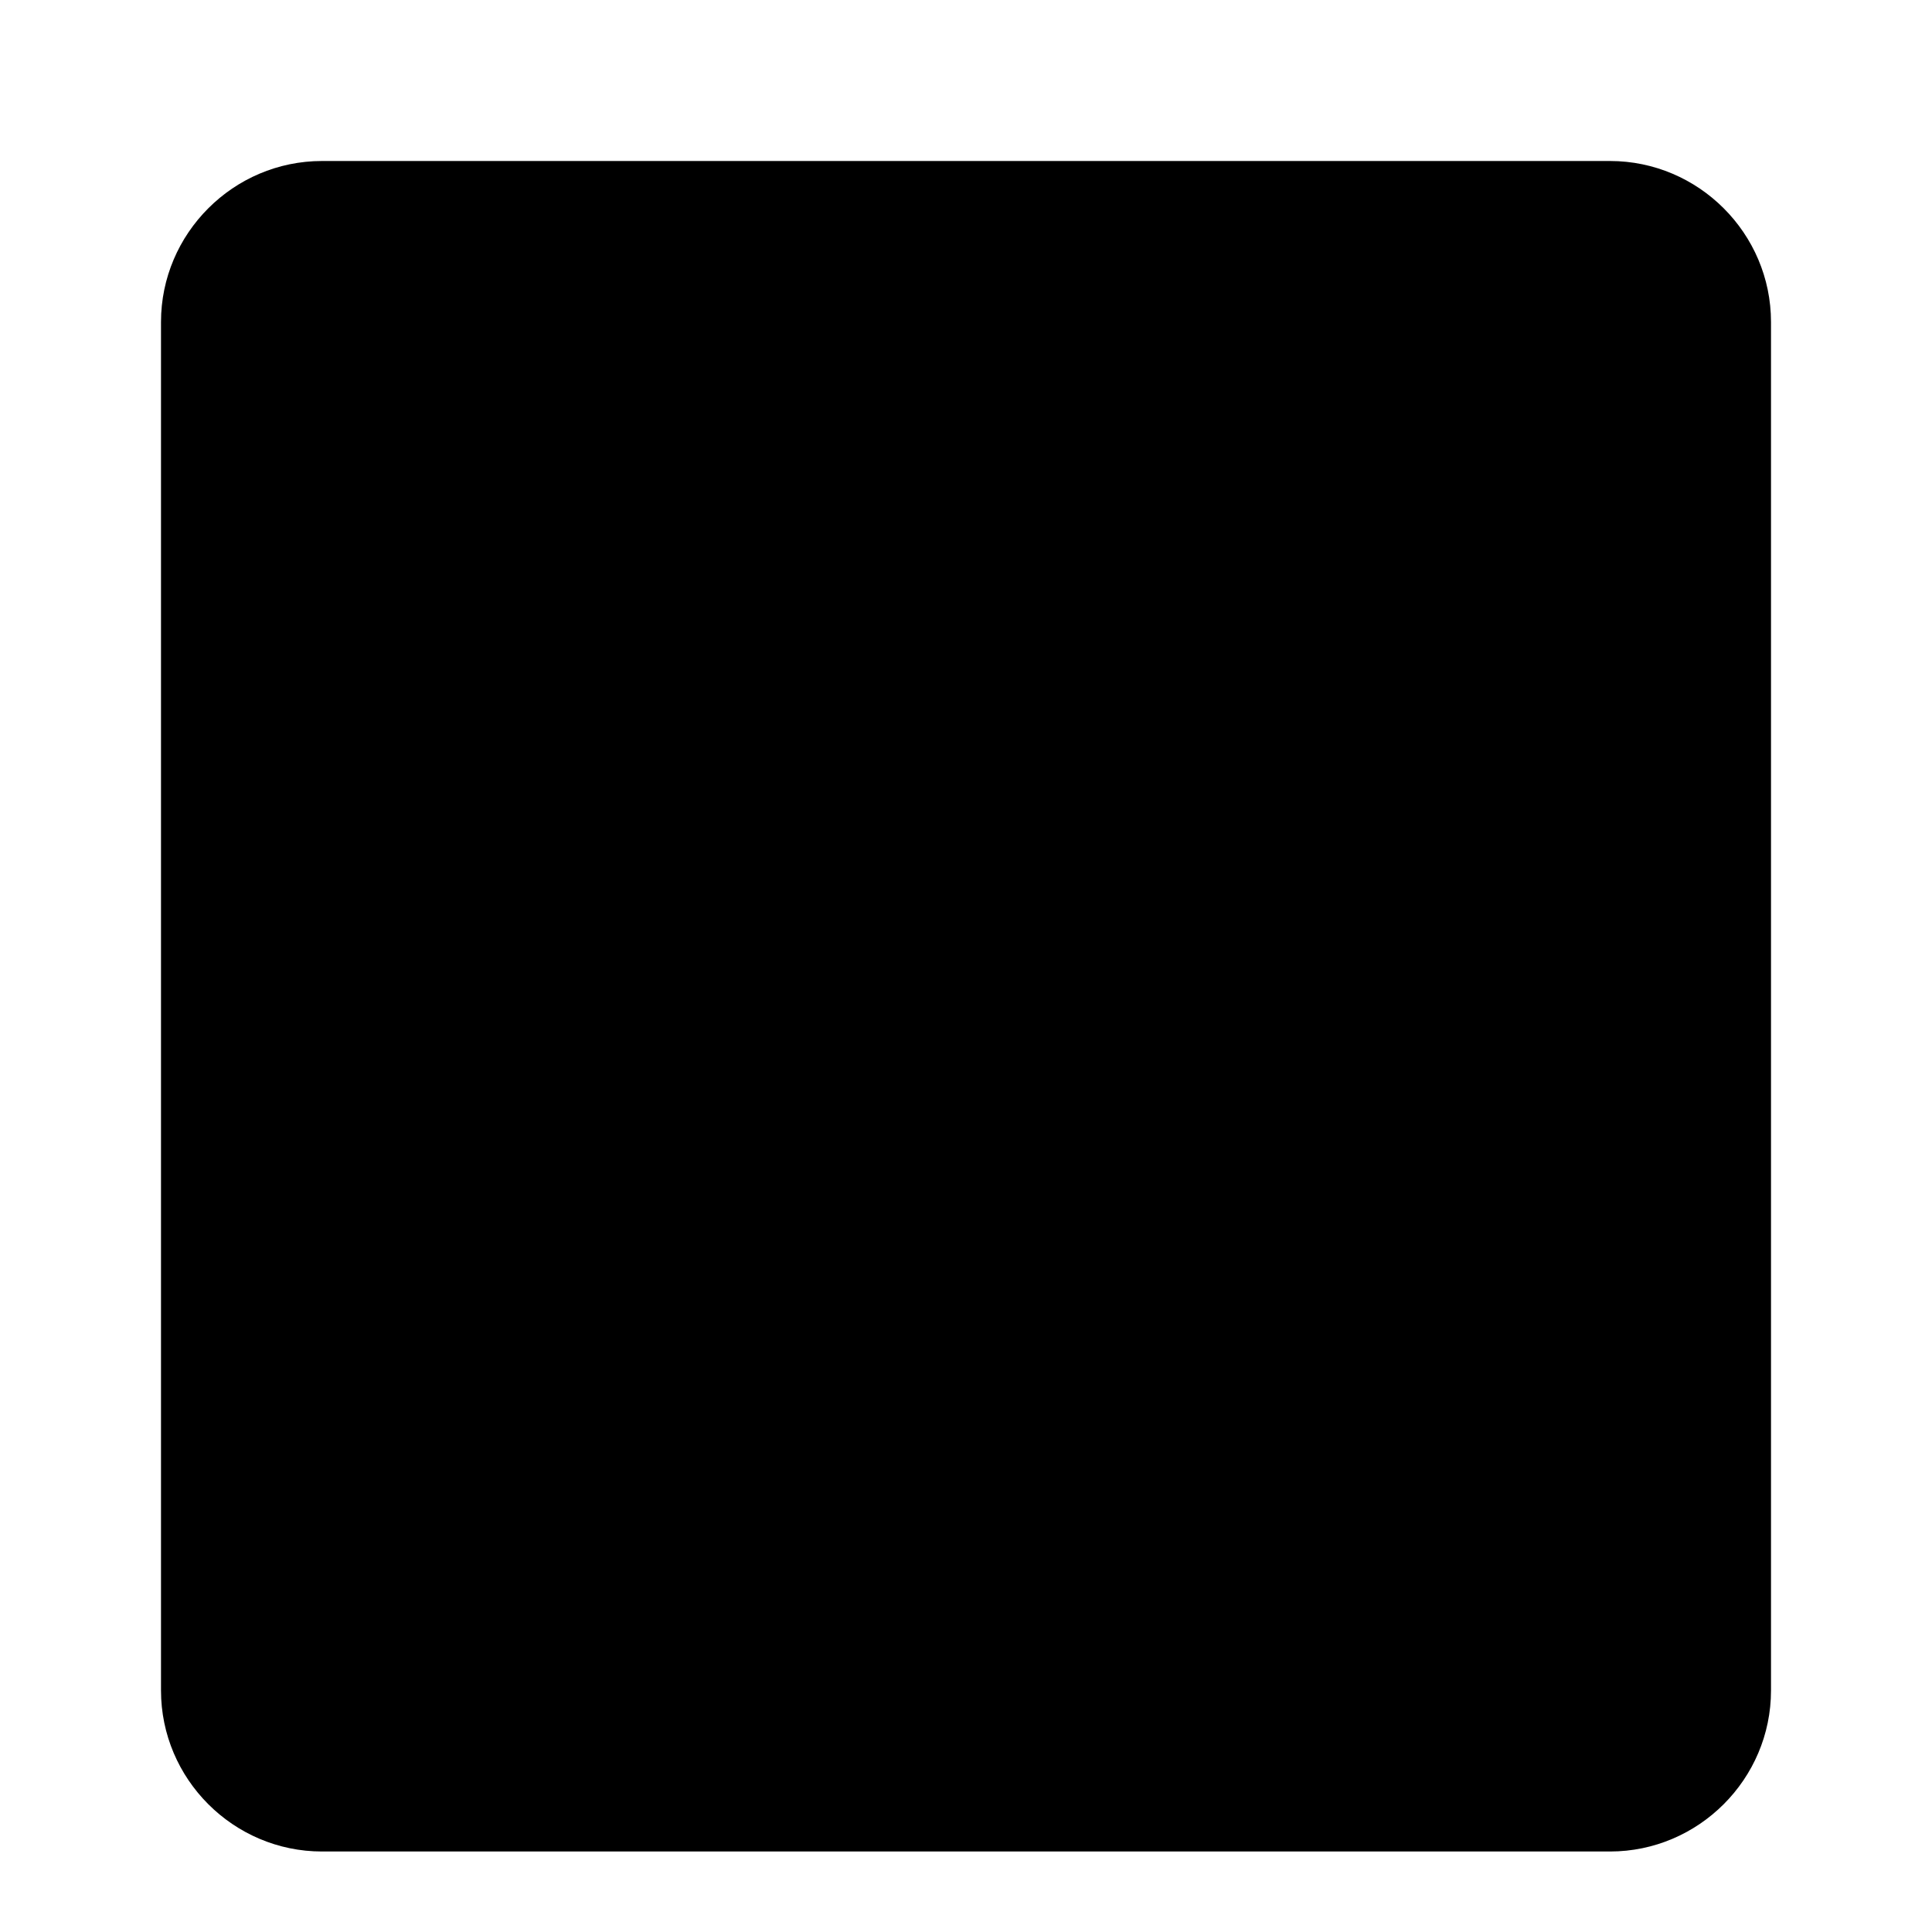
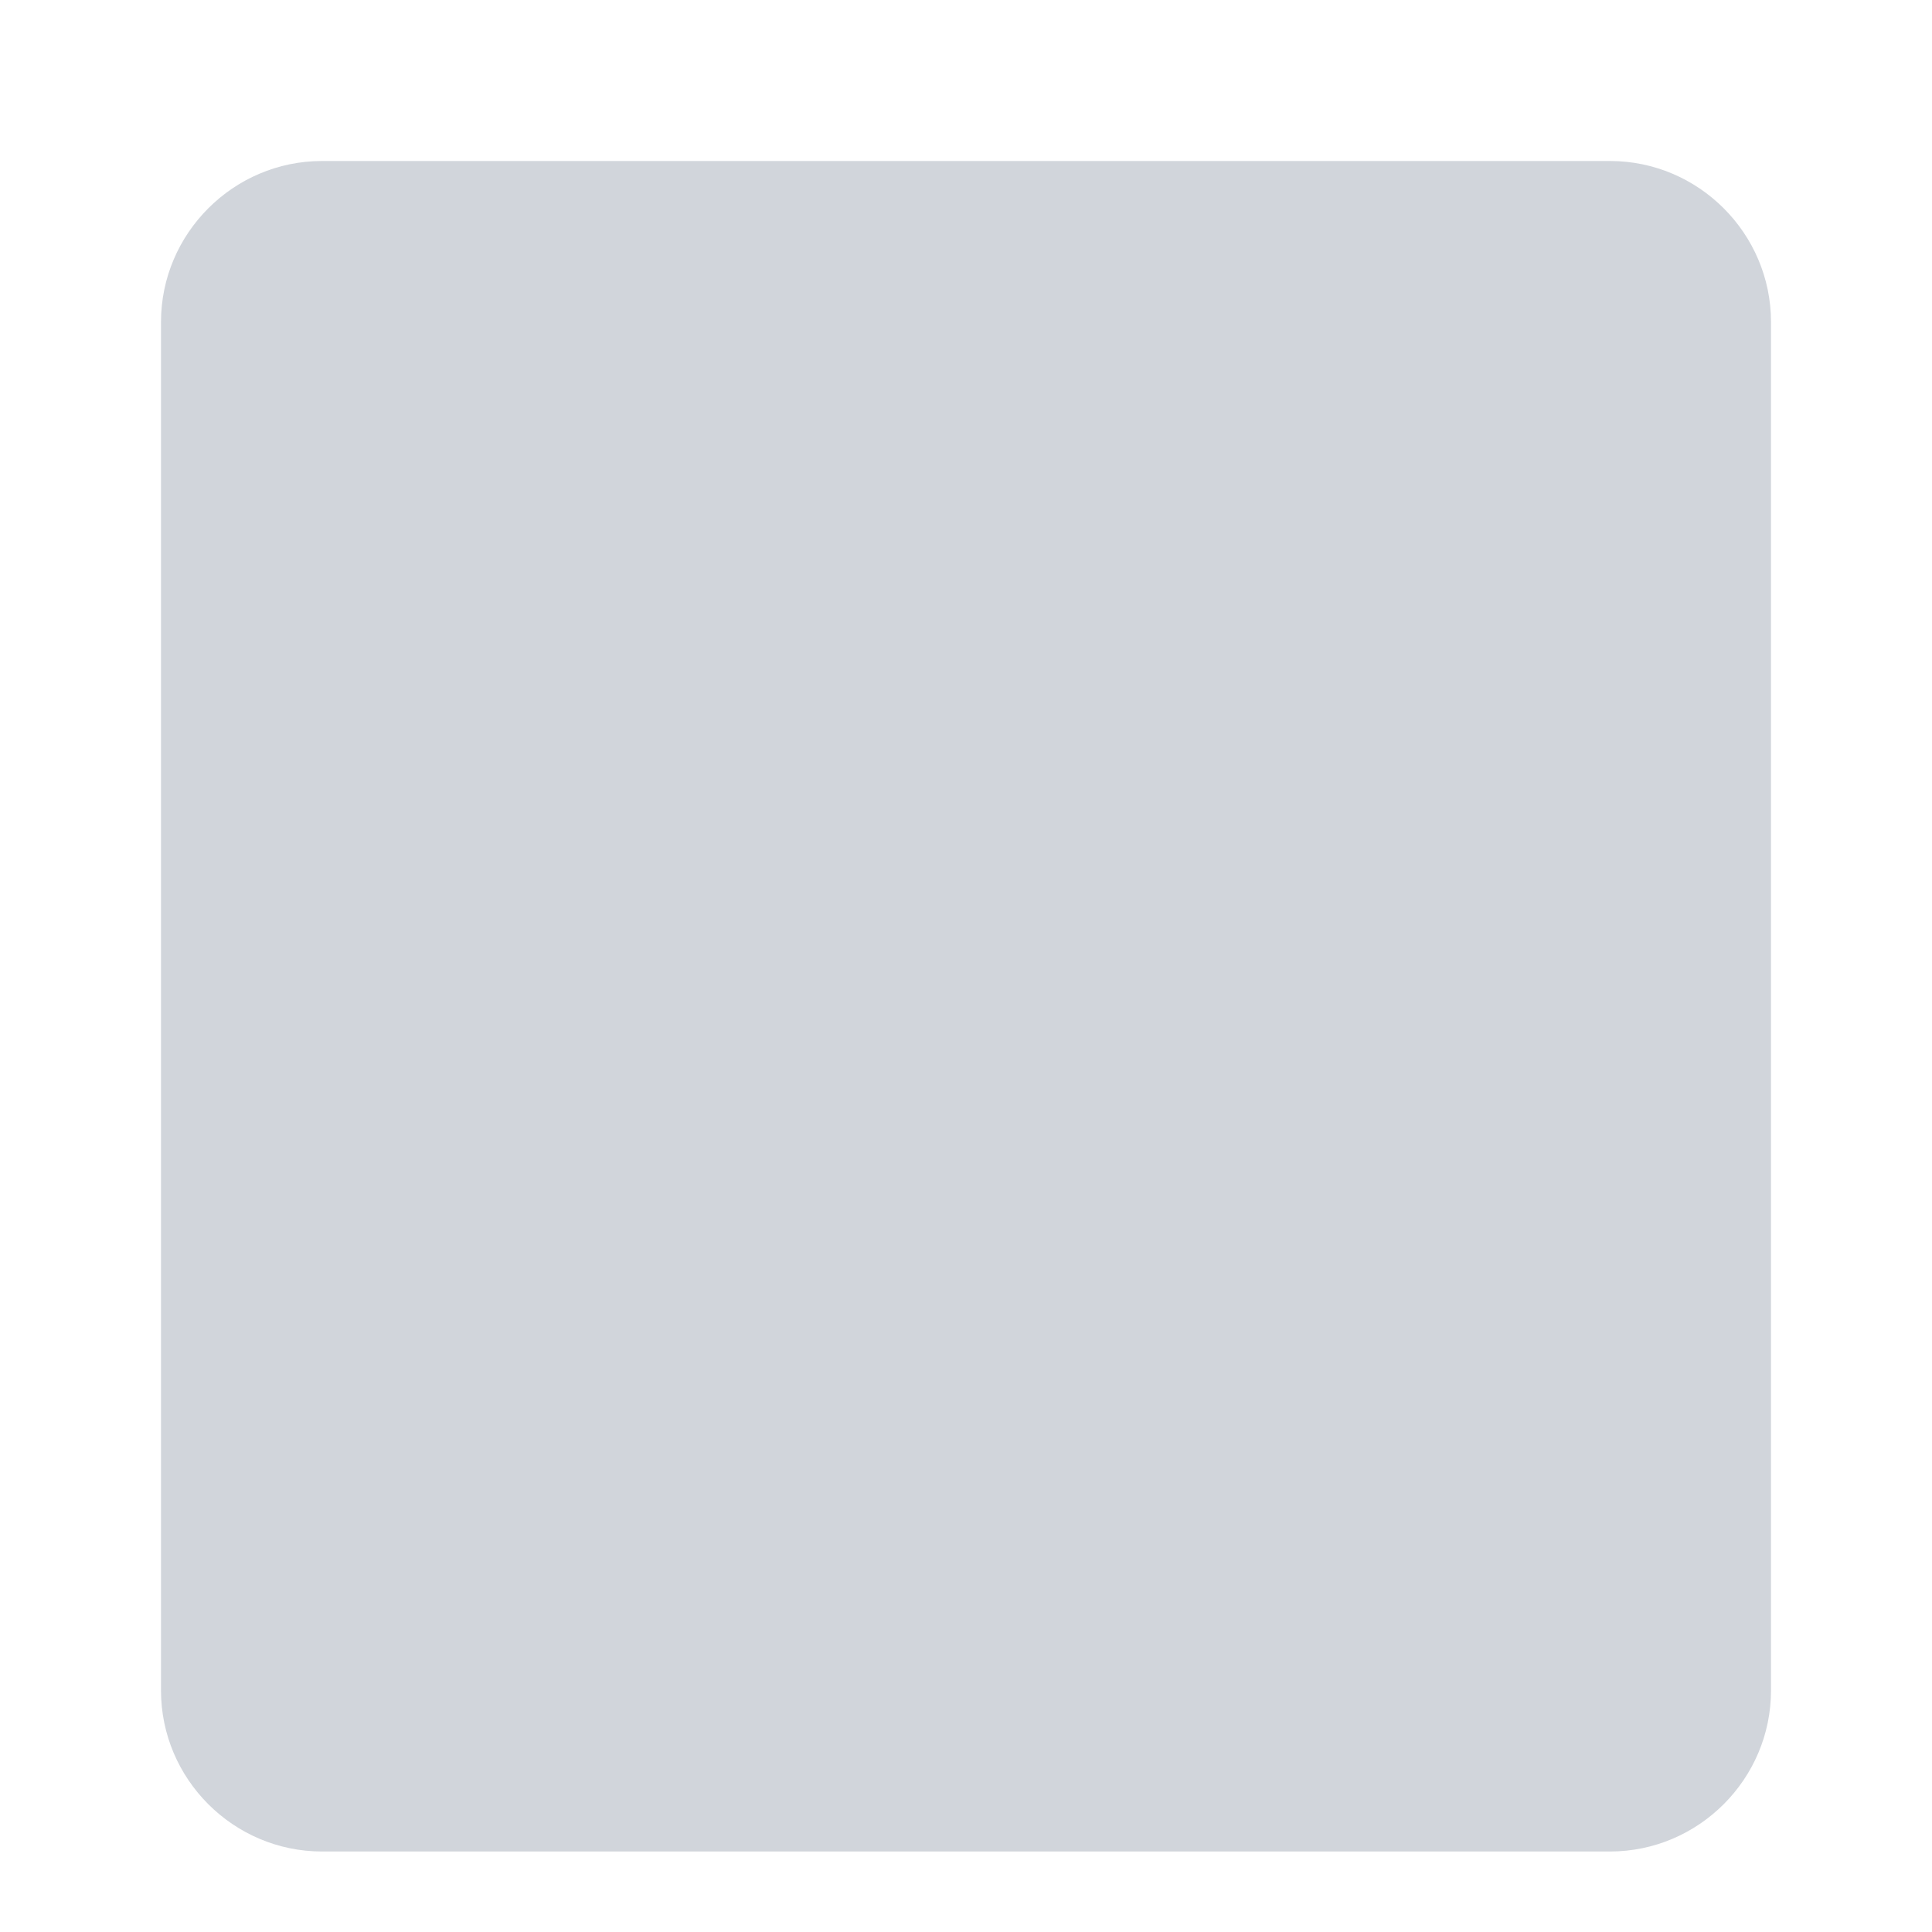
<svg xmlns="http://www.w3.org/2000/svg" width="24" height="24" viewBox="0 0 24 24">
-   <path d="M4 2h16c1.1 0 2 0.9 2 2v17c0 1.1-0.9 2-2 2H4c-1.1 0-2-0.9-2-2V4c0-1.1 0.9-2 2-2z" fill="black" />
+   <path d="M4 2h16c1.1 0 2 0.9 2 2v17c0 1.1-0.9 2-2 2H4c-1.1 0-2-0.9-2-2V4c0-1.1 0.9-2 2-2z" fill="#d1d5db" />
</svg>
